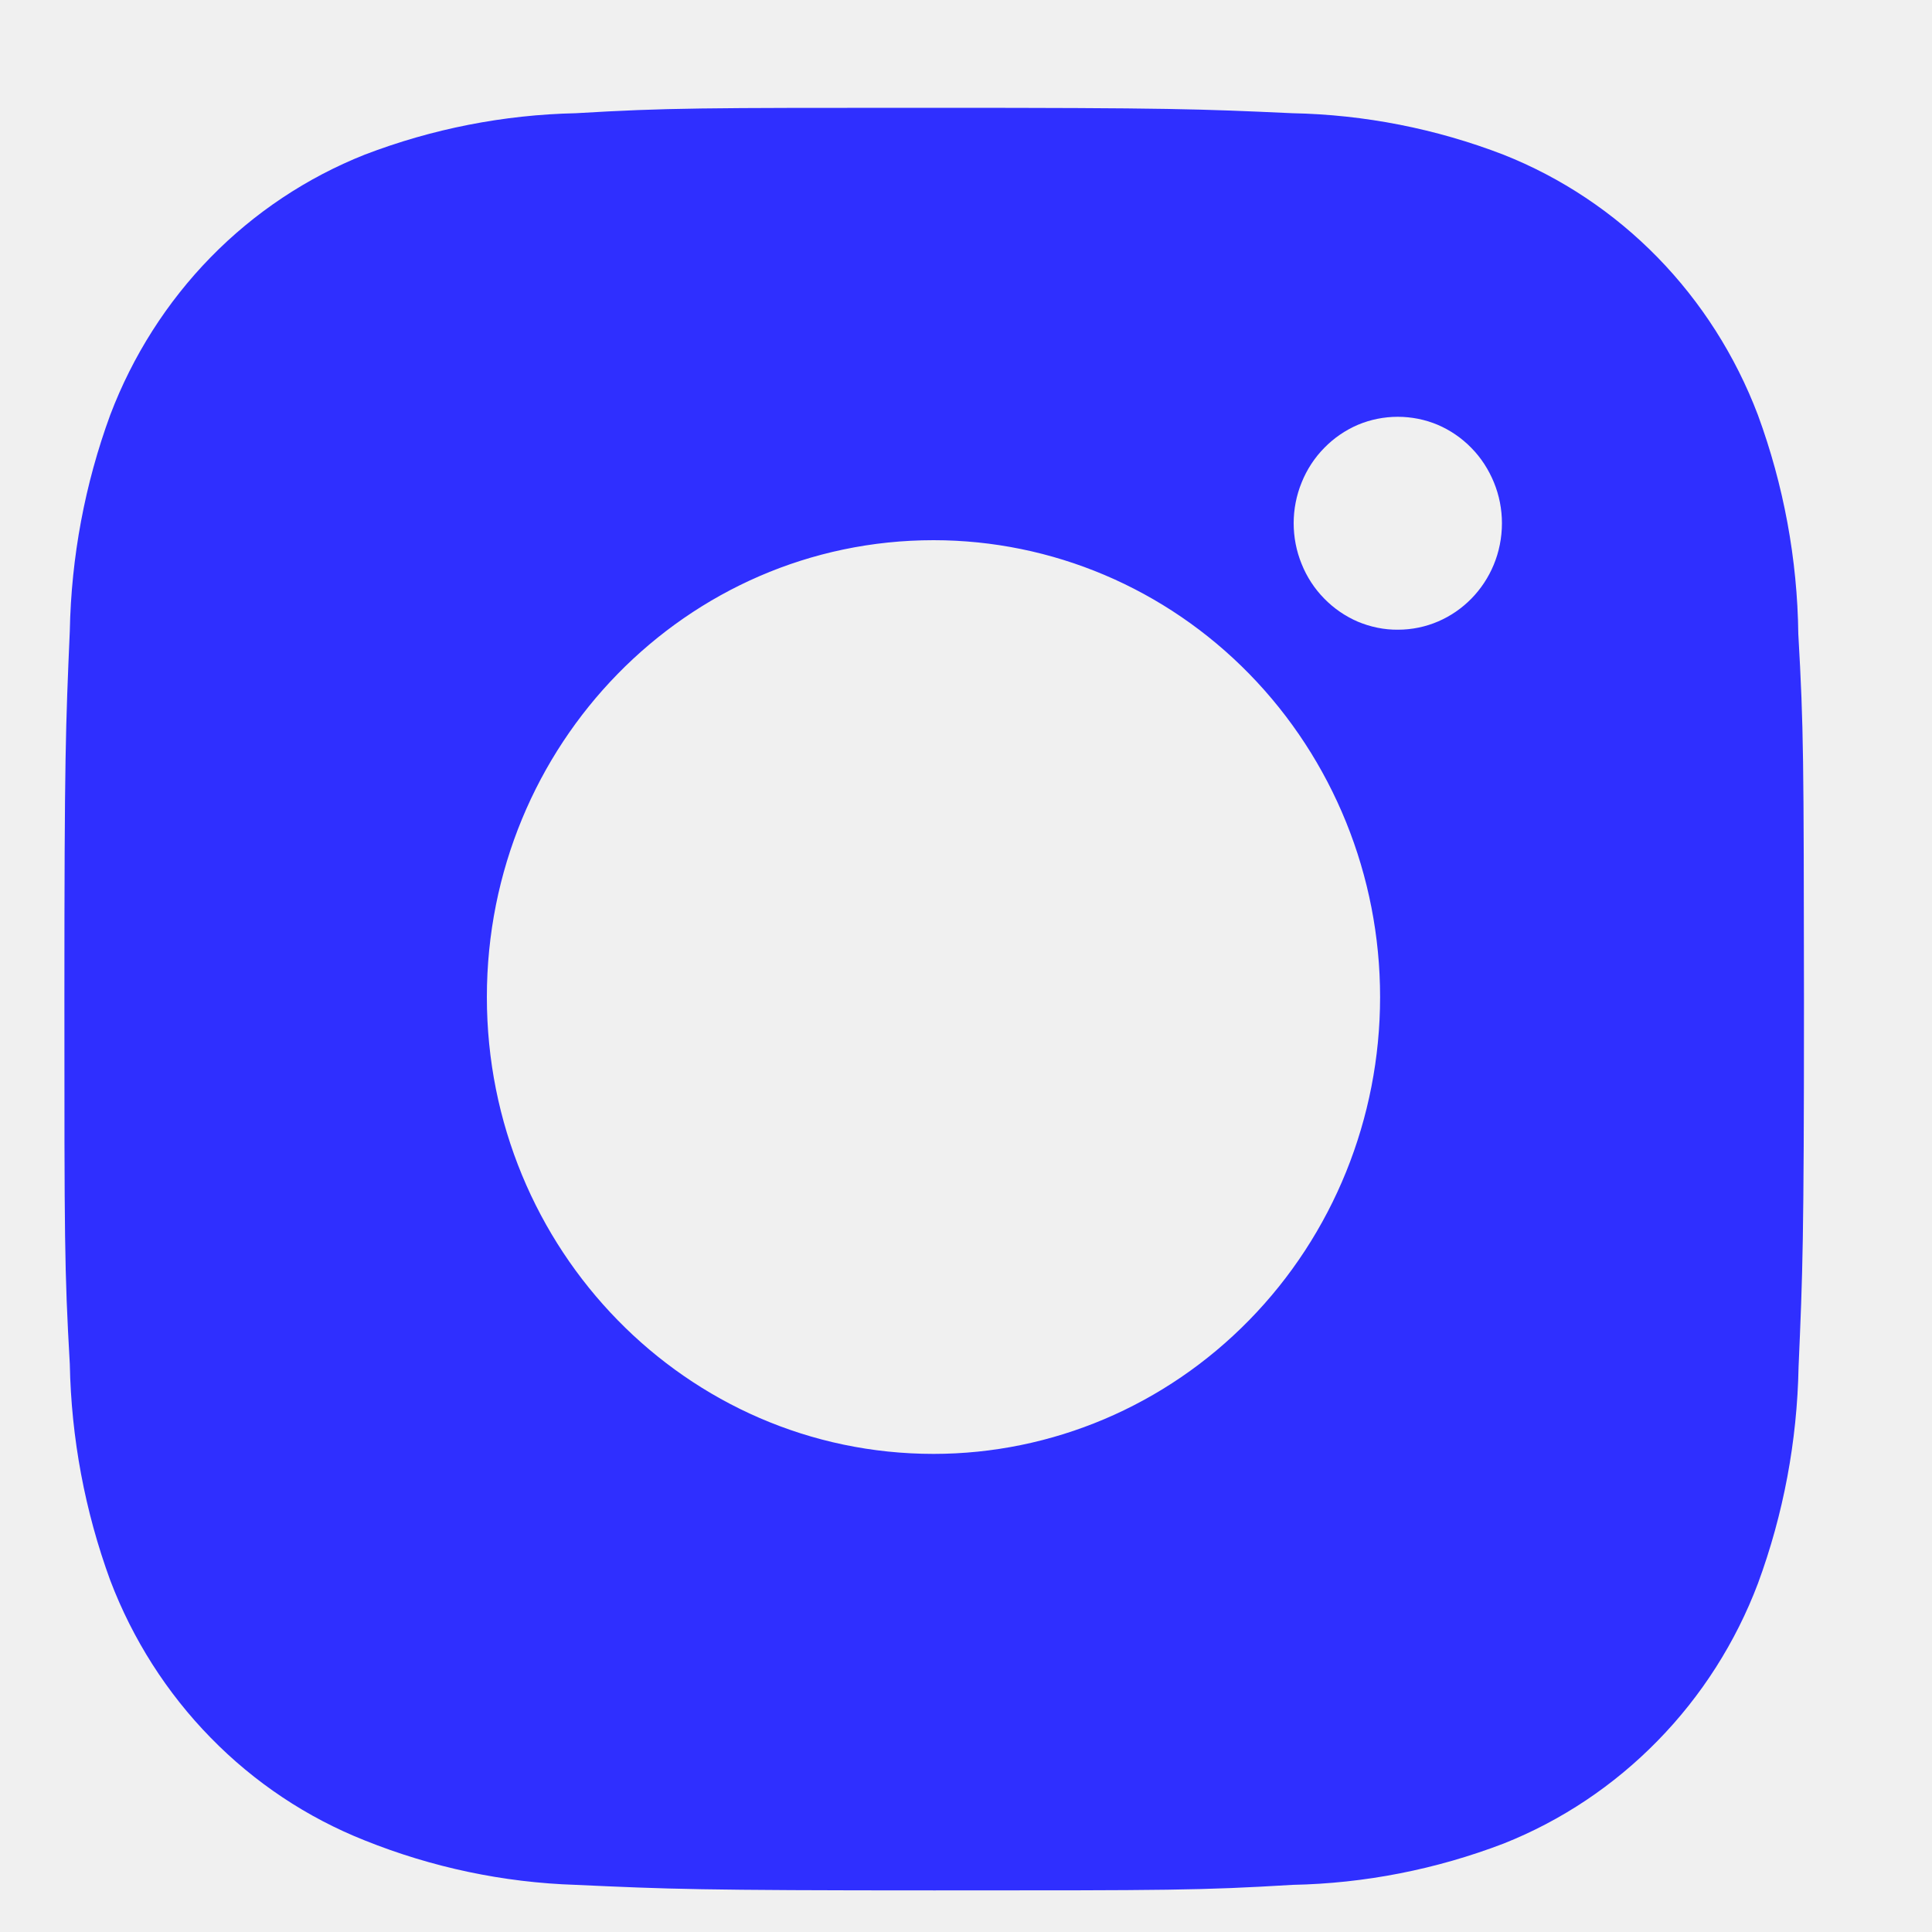
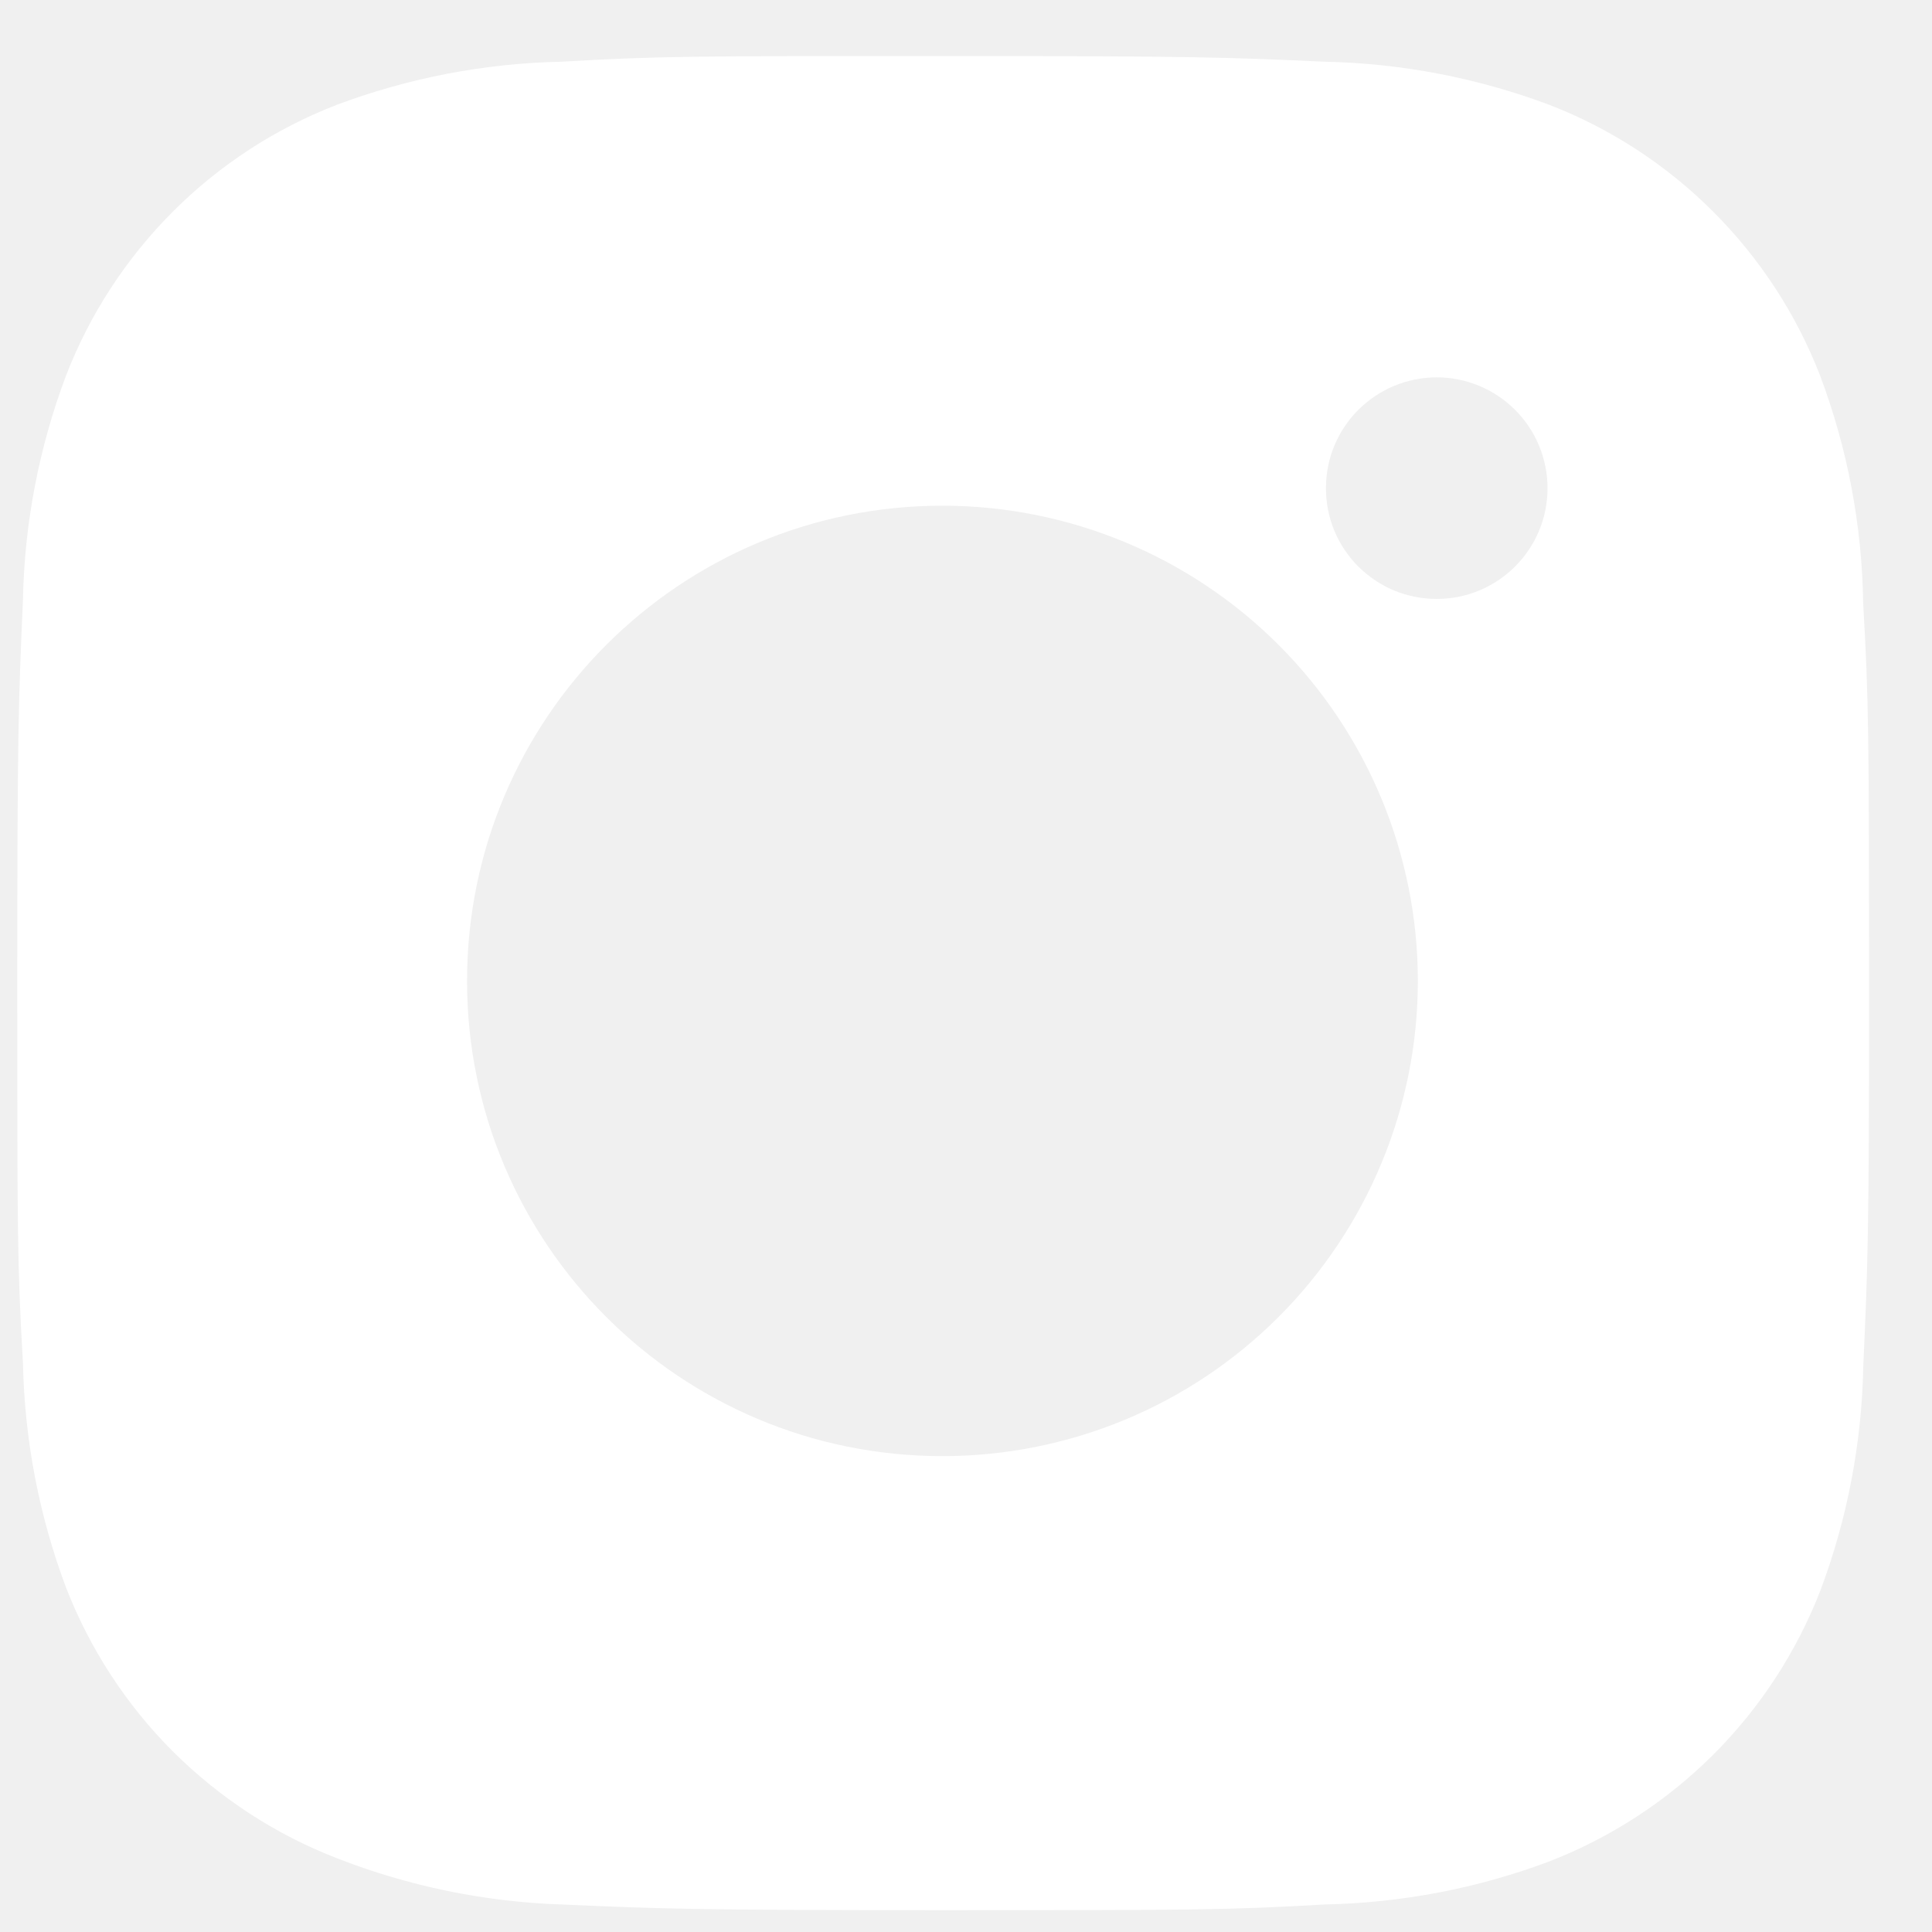
- <svg xmlns="http://www.w3.org/2000/svg" width="15" height="15" viewBox="0 0 15 15" fill="none">
-   <path d="M13.962 4.922C13.955 4.341 13.848 3.765 13.648 3.221C13.474 2.763 13.209 2.346 12.869 1.998C12.529 1.65 12.122 1.379 11.673 1.201C11.149 0.999 10.594 0.89 10.034 0.879C9.312 0.846 9.084 0.837 7.252 0.837C5.421 0.837 5.186 0.837 4.47 0.879C3.91 0.891 3.355 1 2.831 1.201C2.383 1.379 1.975 1.65 1.635 1.998C1.295 2.346 1.03 2.763 0.856 3.221C0.659 3.758 0.553 4.325 0.542 4.898C0.51 5.637 0.5 5.871 0.5 7.745C0.5 9.618 0.5 9.858 0.542 10.591C0.553 11.165 0.659 11.732 0.856 12.27C1.03 12.728 1.296 13.145 1.636 13.492C1.976 13.84 2.383 14.111 2.832 14.289C3.355 14.499 3.909 14.616 4.47 14.634C5.193 14.667 5.421 14.677 7.253 14.677C9.084 14.677 9.319 14.677 10.035 14.634C10.596 14.623 11.15 14.514 11.675 14.313C12.123 14.135 12.53 13.863 12.87 13.515C13.21 13.168 13.476 12.751 13.649 12.293C13.847 11.755 13.953 11.189 13.964 10.614C13.996 9.876 14.006 9.642 14.006 7.768C14.004 5.894 14.004 5.656 13.962 4.922ZM7.248 11.288C5.332 11.288 3.78 9.701 3.78 7.741C3.78 5.781 5.332 4.194 7.248 4.194C8.167 4.194 9.049 4.567 9.699 5.232C10.35 5.898 10.715 6.8 10.715 7.741C10.715 8.682 10.35 9.584 9.699 10.249C9.049 10.914 8.167 11.288 7.248 11.288ZM10.853 4.889C10.747 4.89 10.641 4.868 10.543 4.827C10.445 4.785 10.356 4.724 10.281 4.647C10.206 4.571 10.146 4.479 10.106 4.379C10.065 4.279 10.044 4.171 10.044 4.062C10.044 3.954 10.065 3.846 10.106 3.746C10.146 3.646 10.206 3.554 10.281 3.478C10.356 3.401 10.445 3.34 10.543 3.298C10.641 3.257 10.746 3.236 10.852 3.236C10.959 3.236 11.064 3.257 11.162 3.298C11.26 3.34 11.349 3.401 11.424 3.478C11.499 3.554 11.558 3.646 11.599 3.746C11.64 3.846 11.661 3.954 11.661 4.062C11.661 4.52 11.299 4.889 10.853 4.889Z" fill="#2F2FFF" />
+ <svg xmlns="http://www.w3.org/2000/svg" width="16" height="16" viewBox="0 0 16 16" fill="none">
+   <path d="M15.43 4.996C15.421 4.351 15.3 3.713 15.073 3.11C14.876 2.601 14.574 2.139 14.188 1.753C13.802 1.367 13.34 1.065 12.83 0.868C12.235 0.645 11.605 0.524 10.969 0.511C10.149 0.474 9.89 0.464 7.81 0.464C5.73 0.464 5.464 0.464 4.65 0.511C4.014 0.524 3.385 0.645 2.789 0.868C2.28 1.065 1.818 1.366 1.432 1.752C1.046 2.138 0.744 2.601 0.547 3.11C0.323 3.705 0.202 4.334 0.19 4.97C0.154 5.79 0.143 6.049 0.143 8.128C0.143 10.207 0.143 10.472 0.19 11.286C0.203 11.923 0.323 12.551 0.547 13.148C0.745 13.657 1.046 14.119 1.432 14.505C1.819 14.89 2.281 15.192 2.79 15.389C3.384 15.621 4.014 15.751 4.651 15.772C5.471 15.808 5.731 15.819 7.811 15.819C9.891 15.819 10.157 15.819 10.97 15.772C11.607 15.759 12.236 15.639 12.832 15.415C13.341 15.217 13.803 14.916 14.19 14.53C14.576 14.144 14.877 13.682 15.075 13.174C15.299 12.578 15.419 11.949 15.431 11.312C15.468 10.493 15.479 10.233 15.479 8.154C15.477 6.075 15.477 5.811 15.43 4.996ZM7.805 12.059C5.63 12.059 3.868 10.298 3.868 8.124C3.868 5.95 5.63 4.188 7.805 4.188C8.849 4.188 9.851 4.603 10.589 5.341C11.327 6.079 11.742 7.08 11.742 8.124C11.742 9.167 11.327 10.168 10.589 10.906C9.851 11.645 8.849 12.059 7.805 12.059ZM11.899 4.96C11.778 4.96 11.659 4.937 11.547 4.891C11.436 4.845 11.335 4.777 11.249 4.692C11.164 4.607 11.096 4.505 11.05 4.394C11.004 4.283 10.981 4.163 10.981 4.043C10.981 3.922 11.004 3.803 11.05 3.692C11.097 3.58 11.164 3.479 11.249 3.394C11.335 3.309 11.436 3.241 11.547 3.195C11.659 3.149 11.778 3.125 11.898 3.125C12.019 3.125 12.138 3.149 12.249 3.195C12.361 3.241 12.462 3.309 12.547 3.394C12.632 3.479 12.7 3.58 12.746 3.692C12.792 3.803 12.816 3.922 12.816 4.043C12.816 4.55 12.405 4.96 11.899 4.96Z" fill="white" />
</svg>
